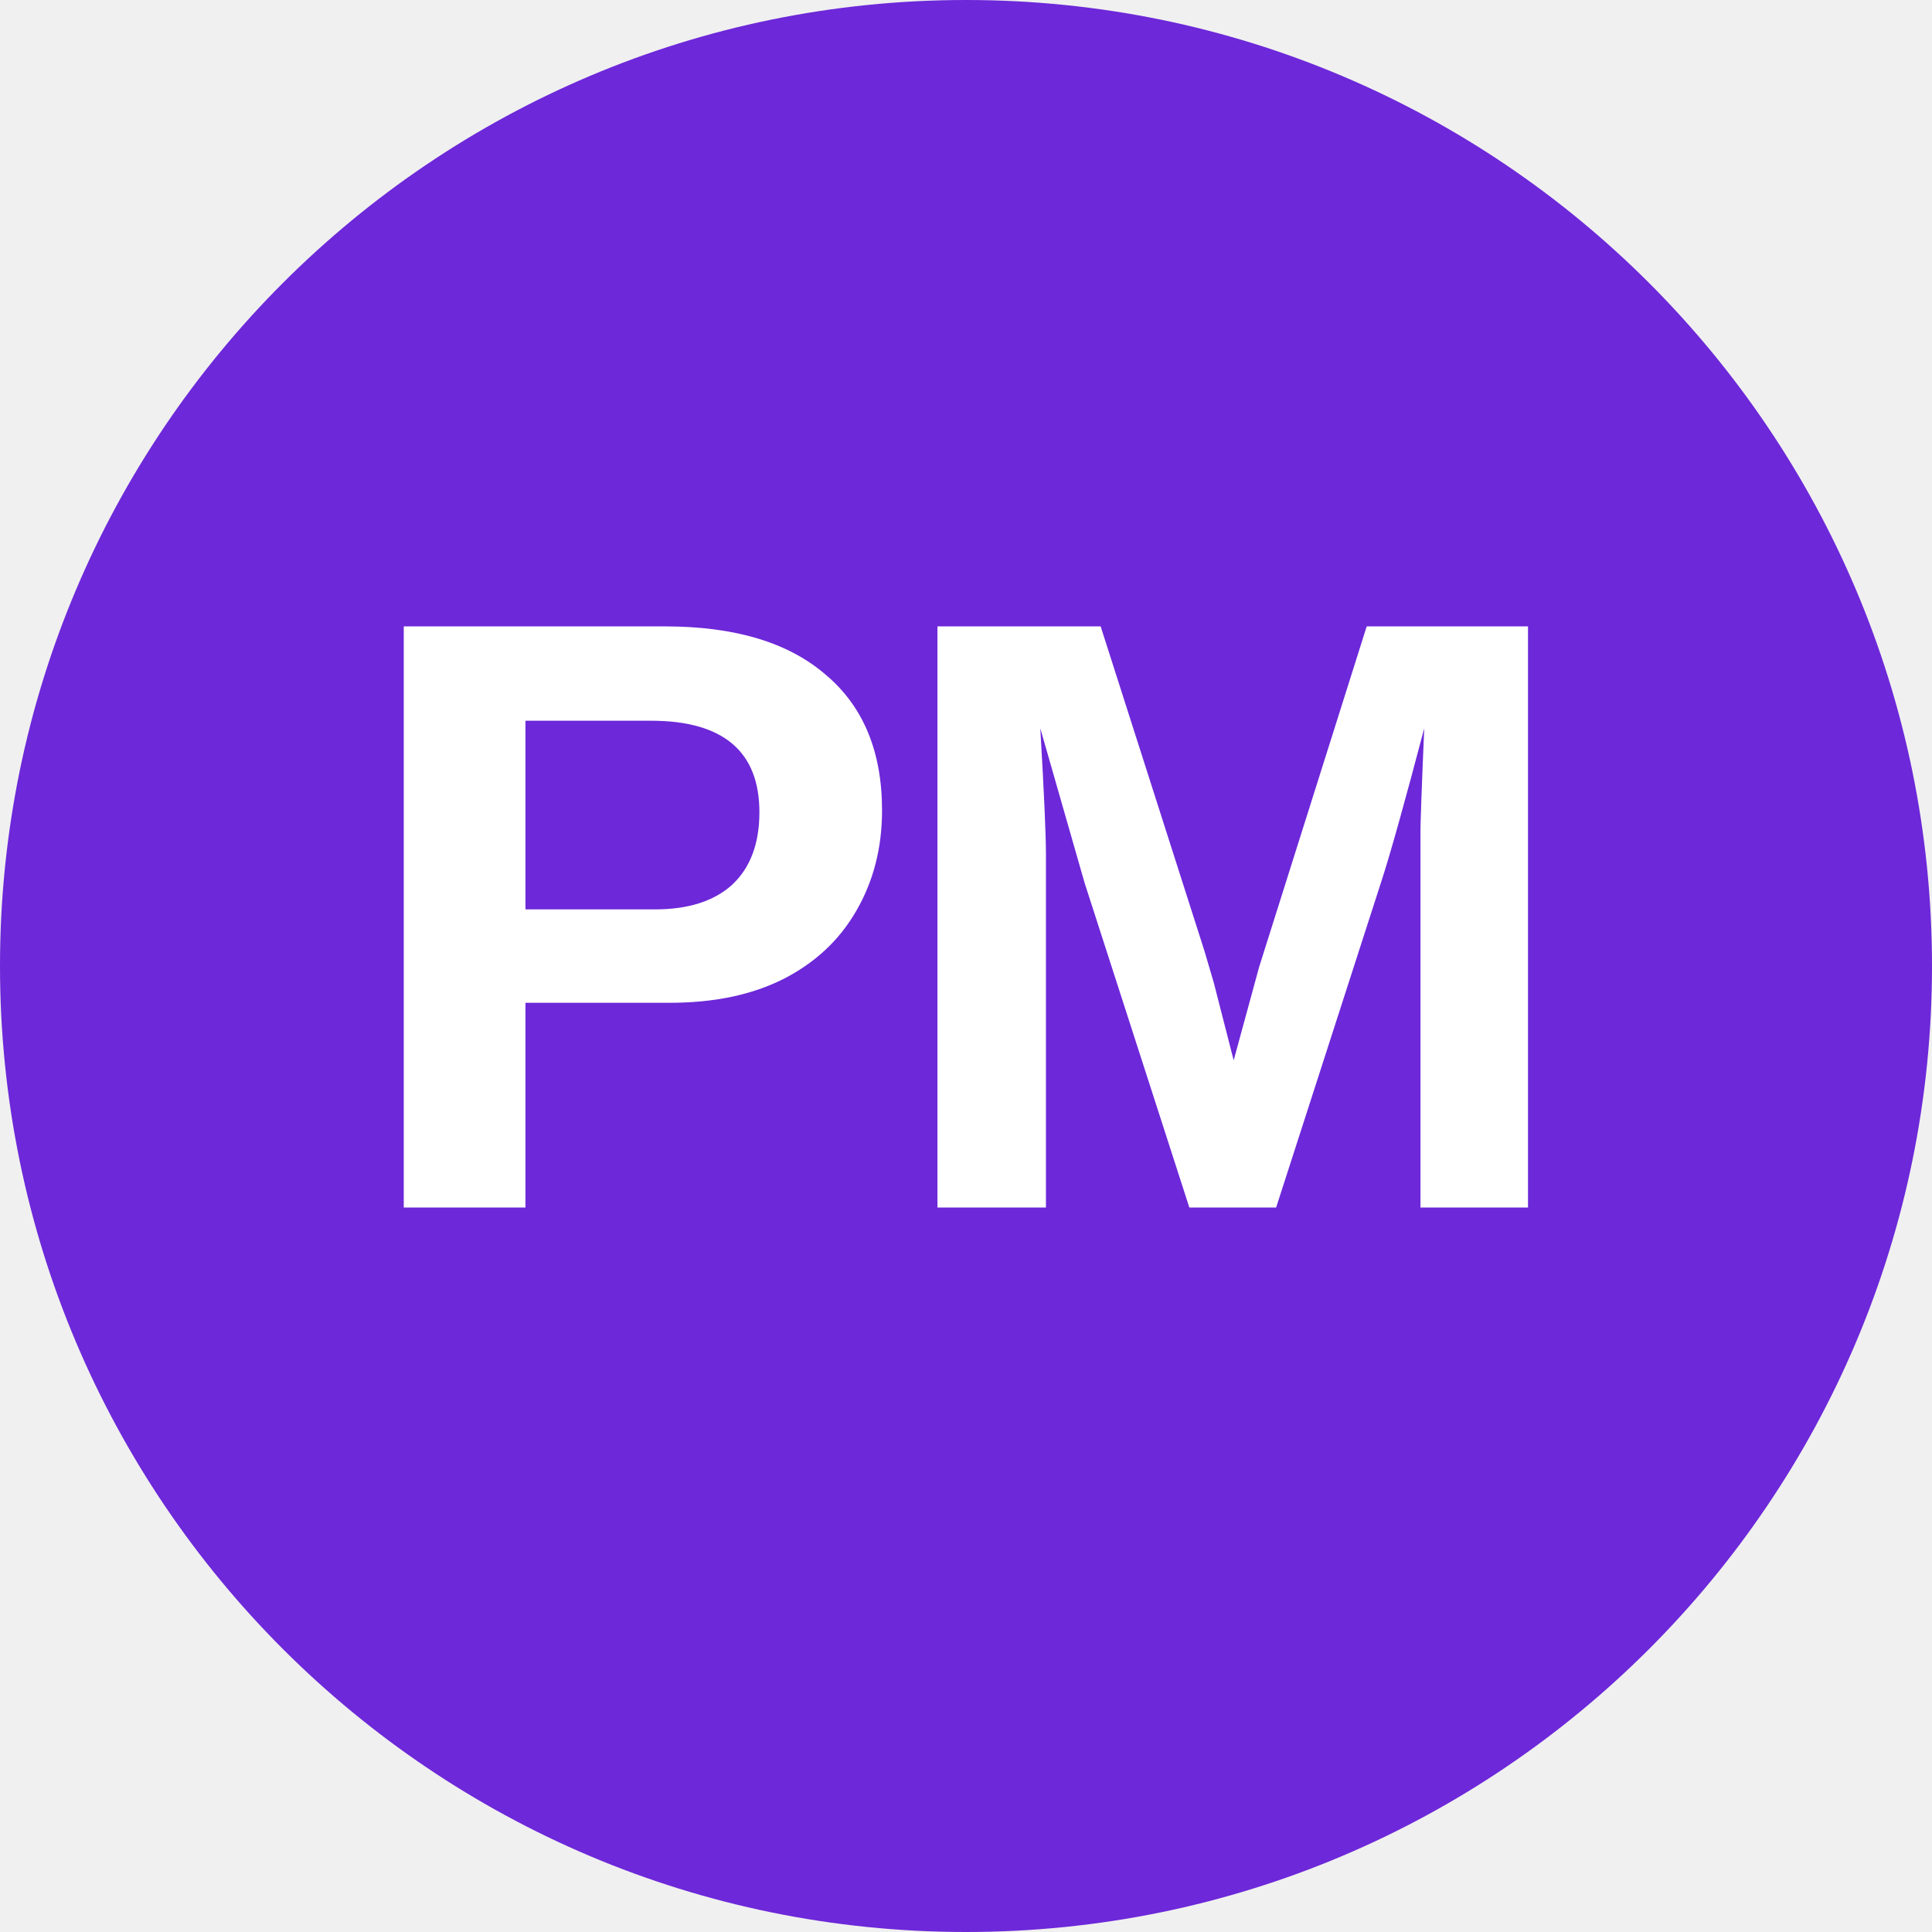
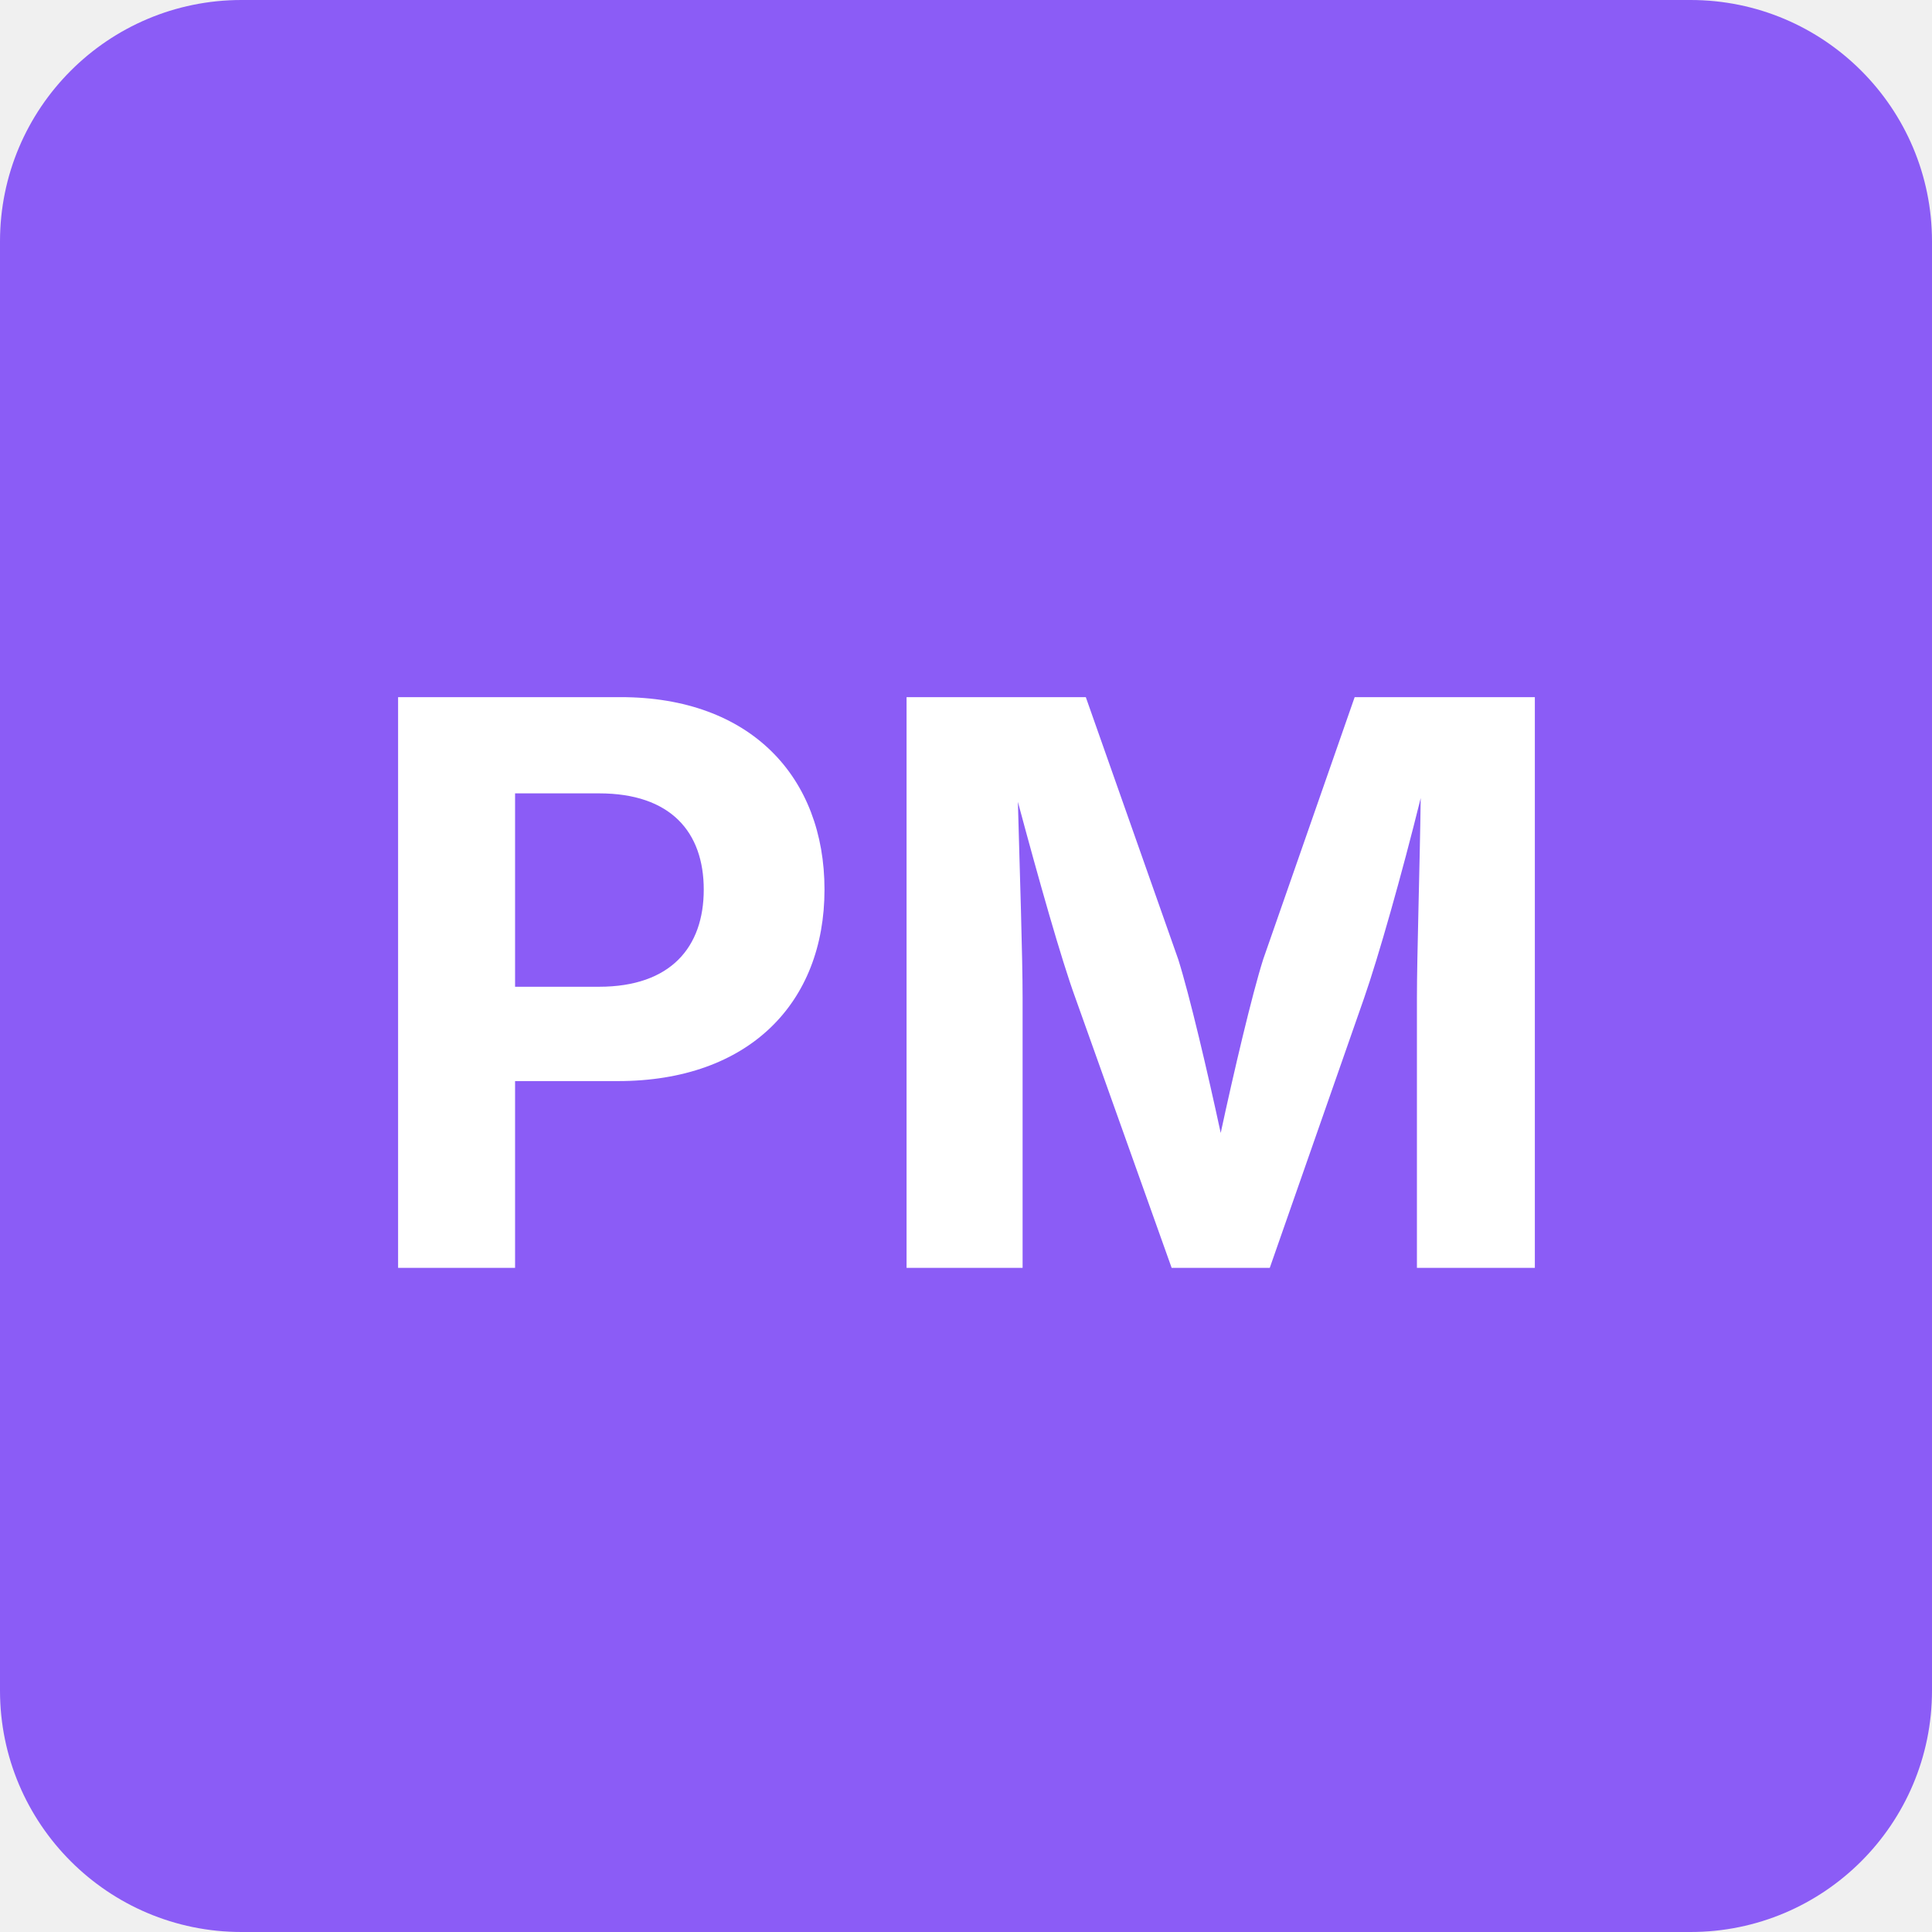
<svg xmlns="http://www.w3.org/2000/svg" width="32" height="32" viewBox="0 0 32 32">
-   <circle cx="16" cy="16" r="16" fill="#6D28D9" />
-   <text x="16" y="20" font-family="Arial, Helvetica, sans-serif" font-size="14" font-weight="bold" fill="white" text-anchor="middle" letter-spacing="-0.5">PM</text>
+   <rect width="32" height="32" rx="4" fill="#8B5CF6" />
+   <text x="16" y="21" font-family="system-ui, -apple-system, sans-serif" font-size="13" font-weight="bold" fill="white" text-anchor="middle">PM</text>
</svg>
